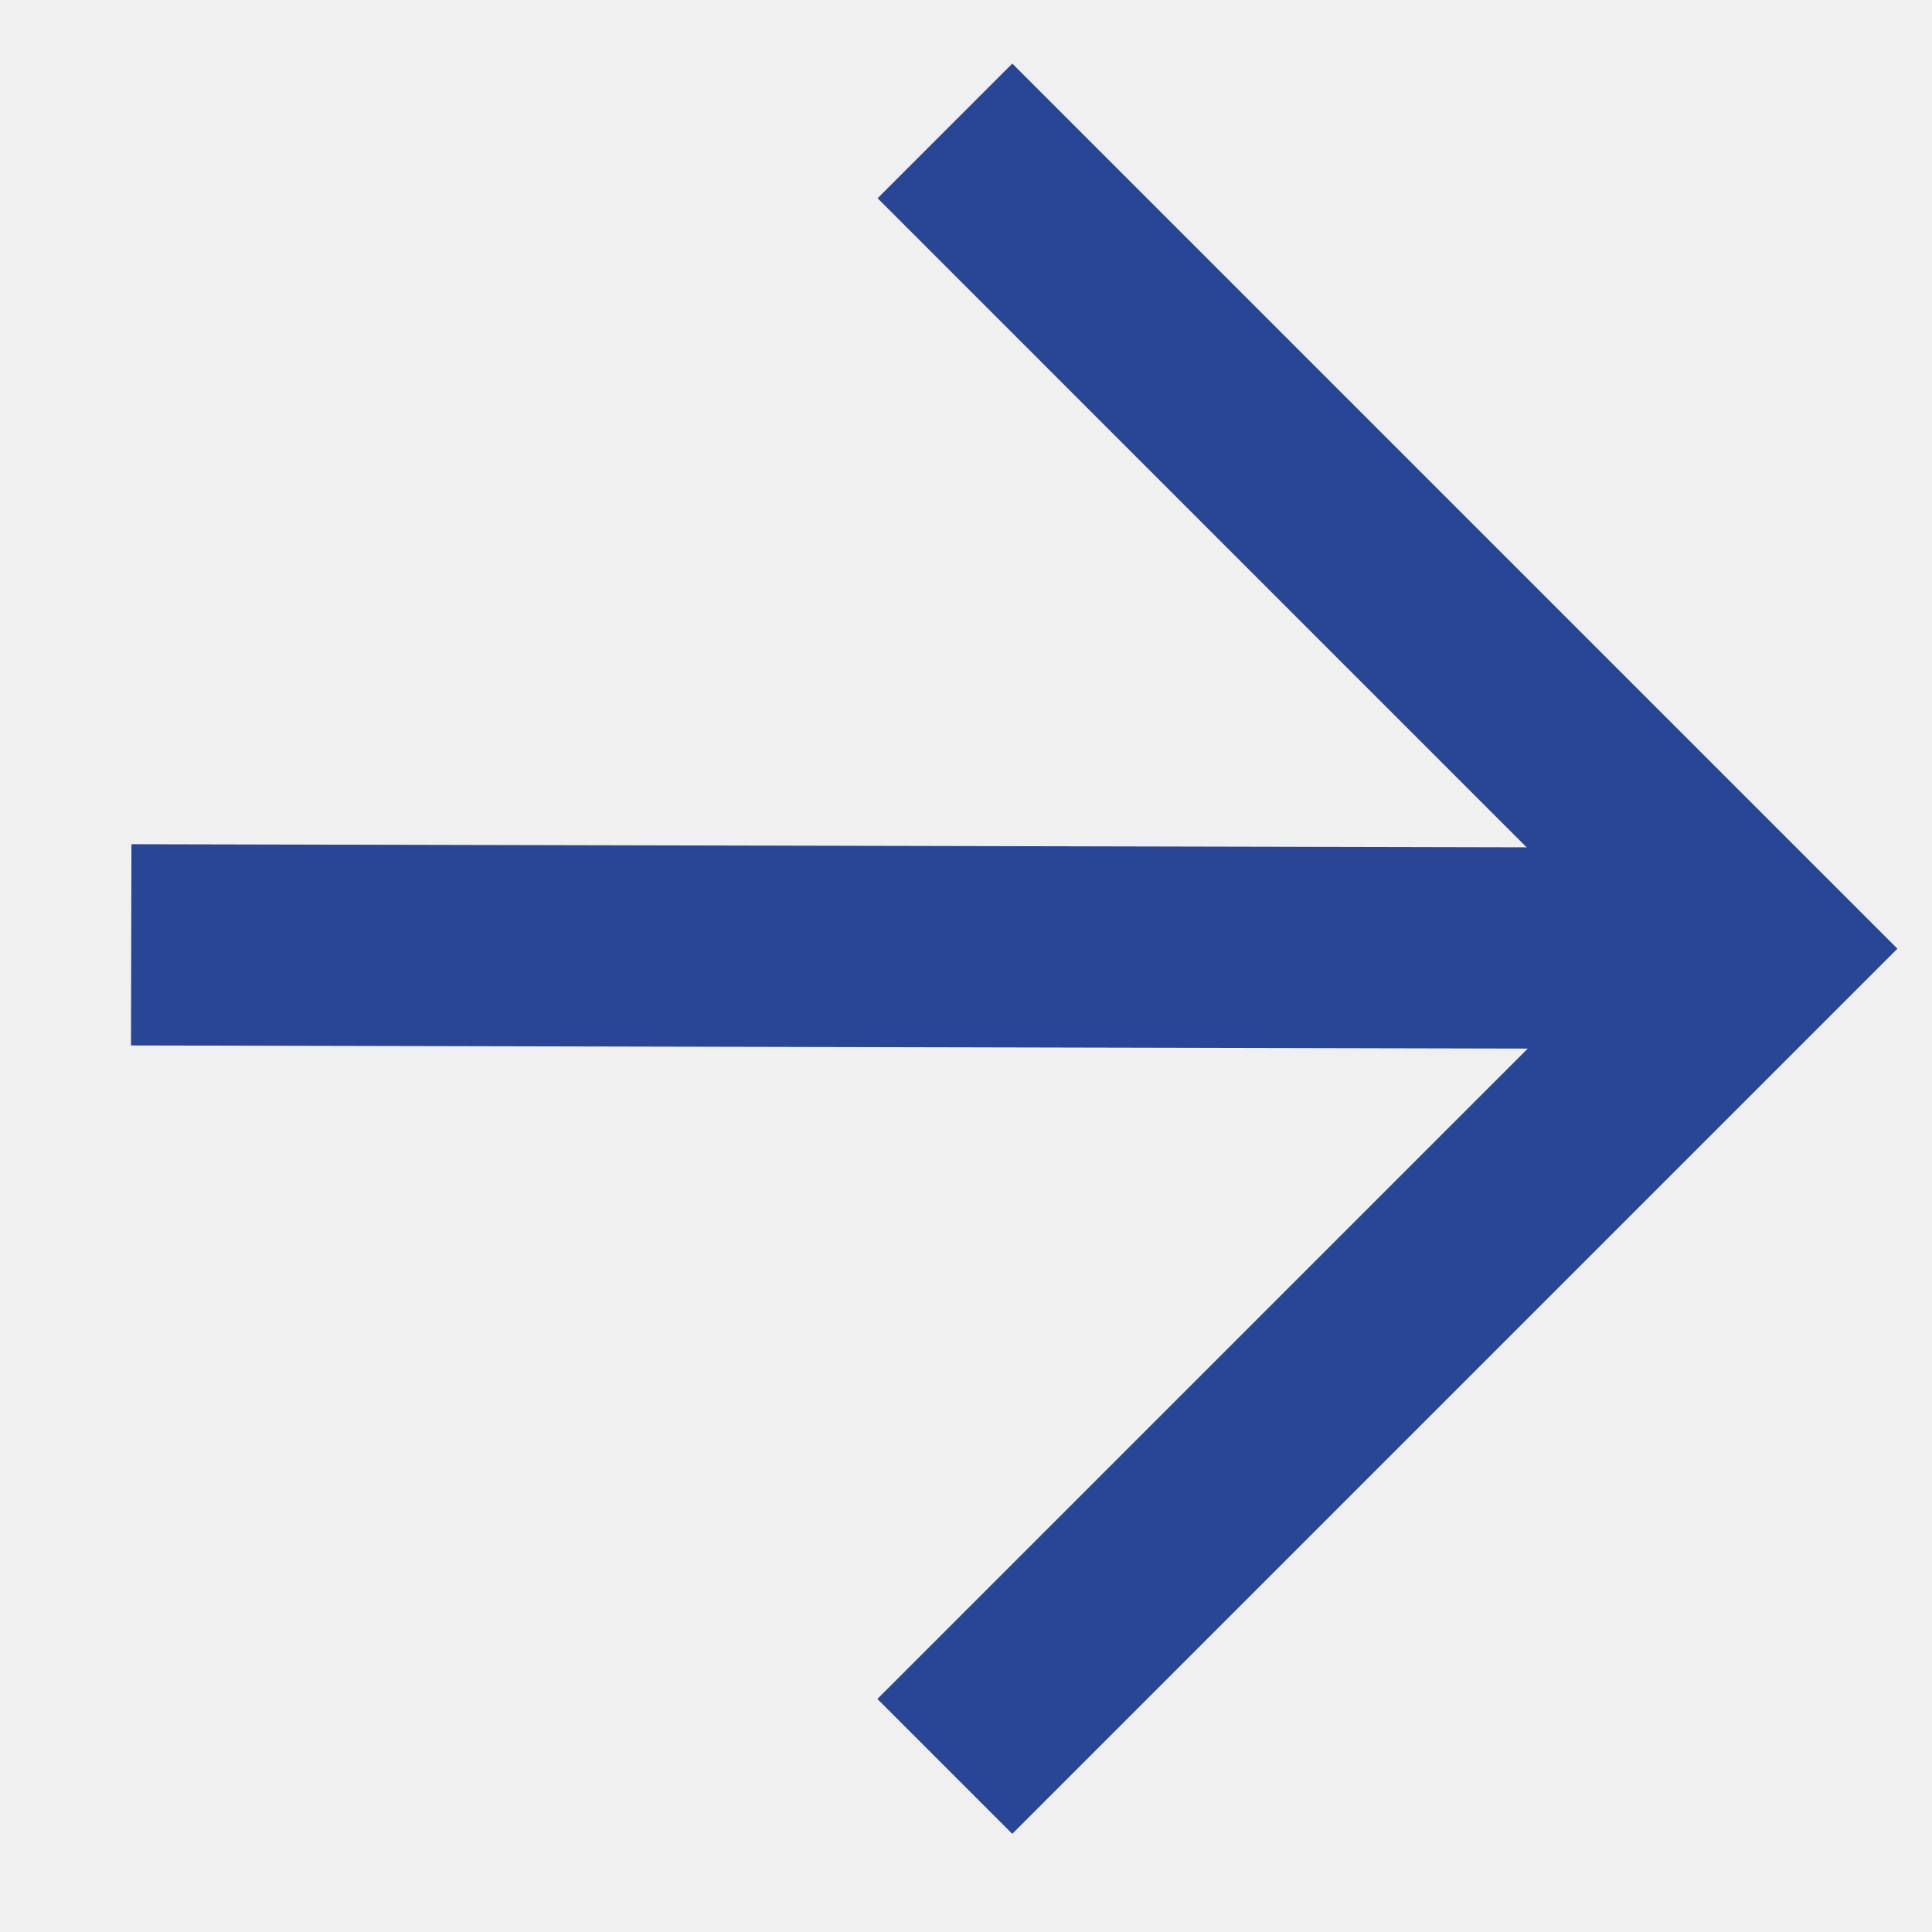
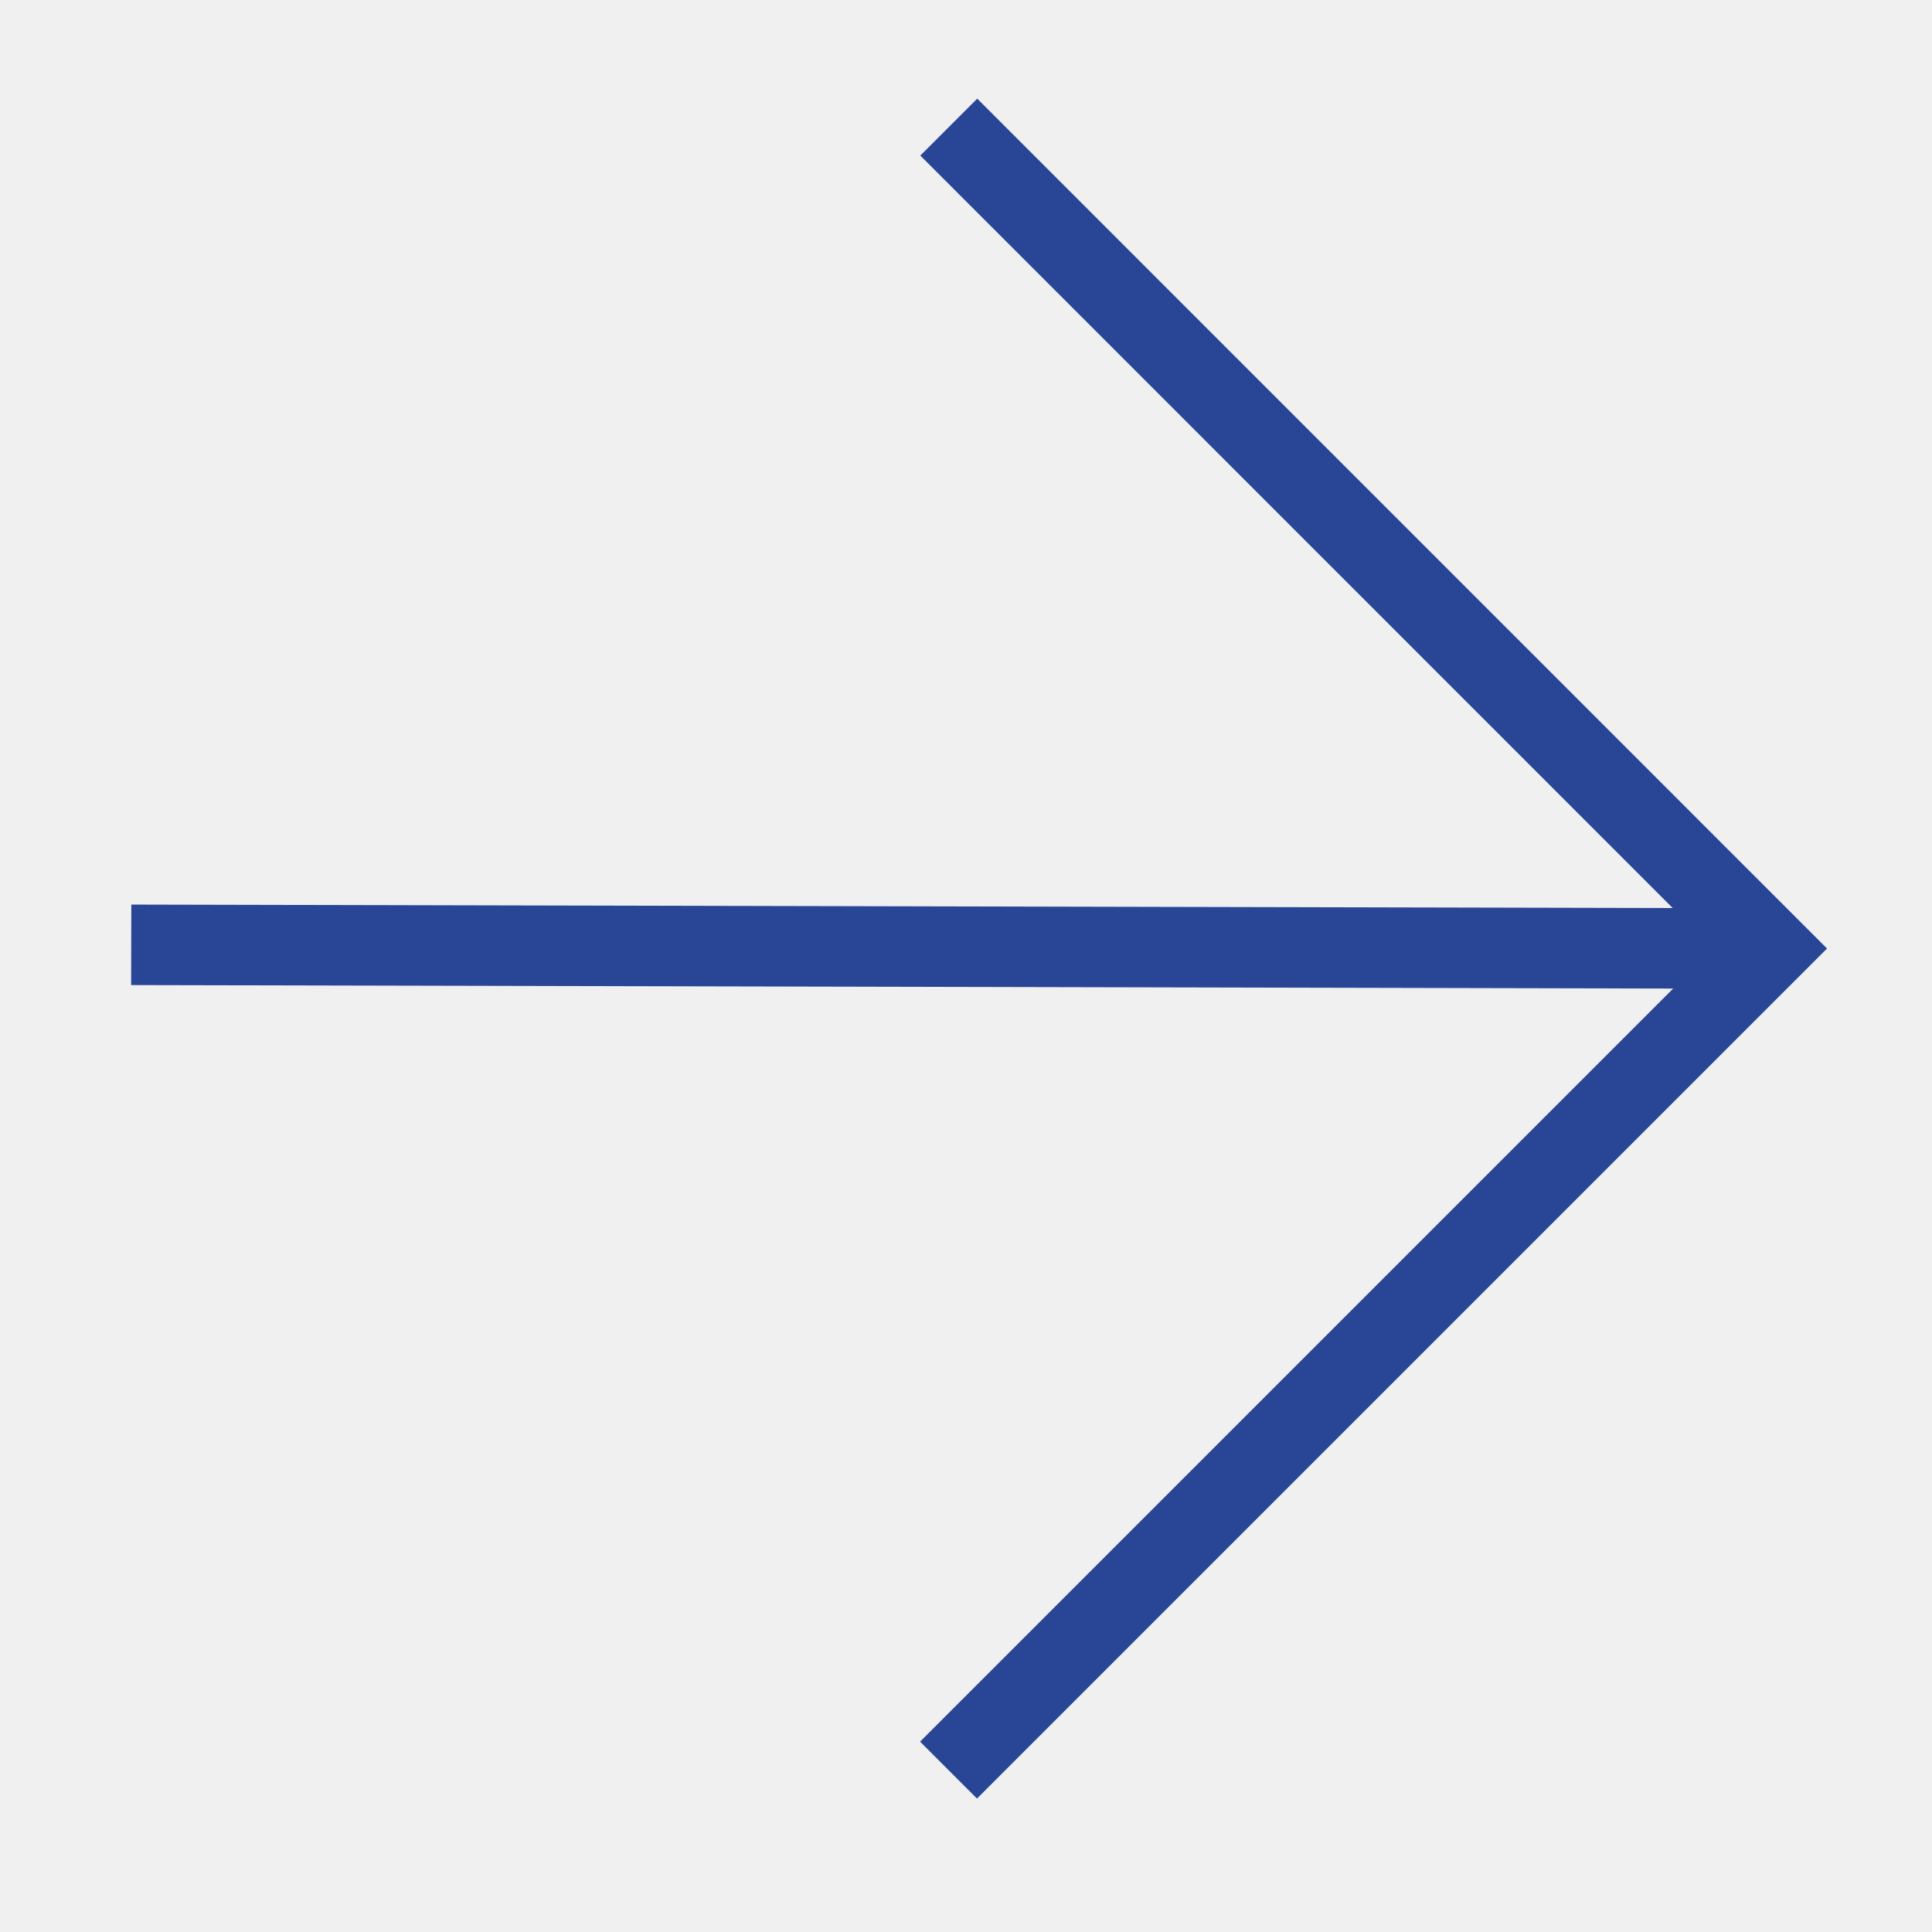
<svg xmlns="http://www.w3.org/2000/svg" width="24" height="24" viewBox="0 0 24 24" fill="none">
  <g clip-path="url(#clip0_281_1187)">
-     <path d="M11.783 21.989L21.989 11.783L11.786 1.579" stroke="#294596" stroke-width="2.5" strokeLinecap="round" strokeLinejoin="round" />
-     <path d="M21.991 11.783L1.63 11.737" stroke="#294596" stroke-width="2.5" strokeLinecap="round" strokeLinejoin="round" />
+     <path d="M11.783 21.989L21.989 11.783L11.786 1.579" stroke="#294596" strokeWidth="2.5" strokeLinecap="round" strokeLinejoin="round" />
+     <path d="M21.991 11.783L1.63 11.737" stroke="#294596" strokeWidth="2.5" strokeLinecap="round" strokeLinejoin="round" />
  </g>
  <defs>
    <clipPath id="clip0_281_1187">
      <rect width="16.667" height="16.667" fill="white" transform="matrix(0.707107 -0.707107 -0.707107 -0.707107 11.7851 23.5703)" />
    </clipPath>
  </defs>
</svg>
